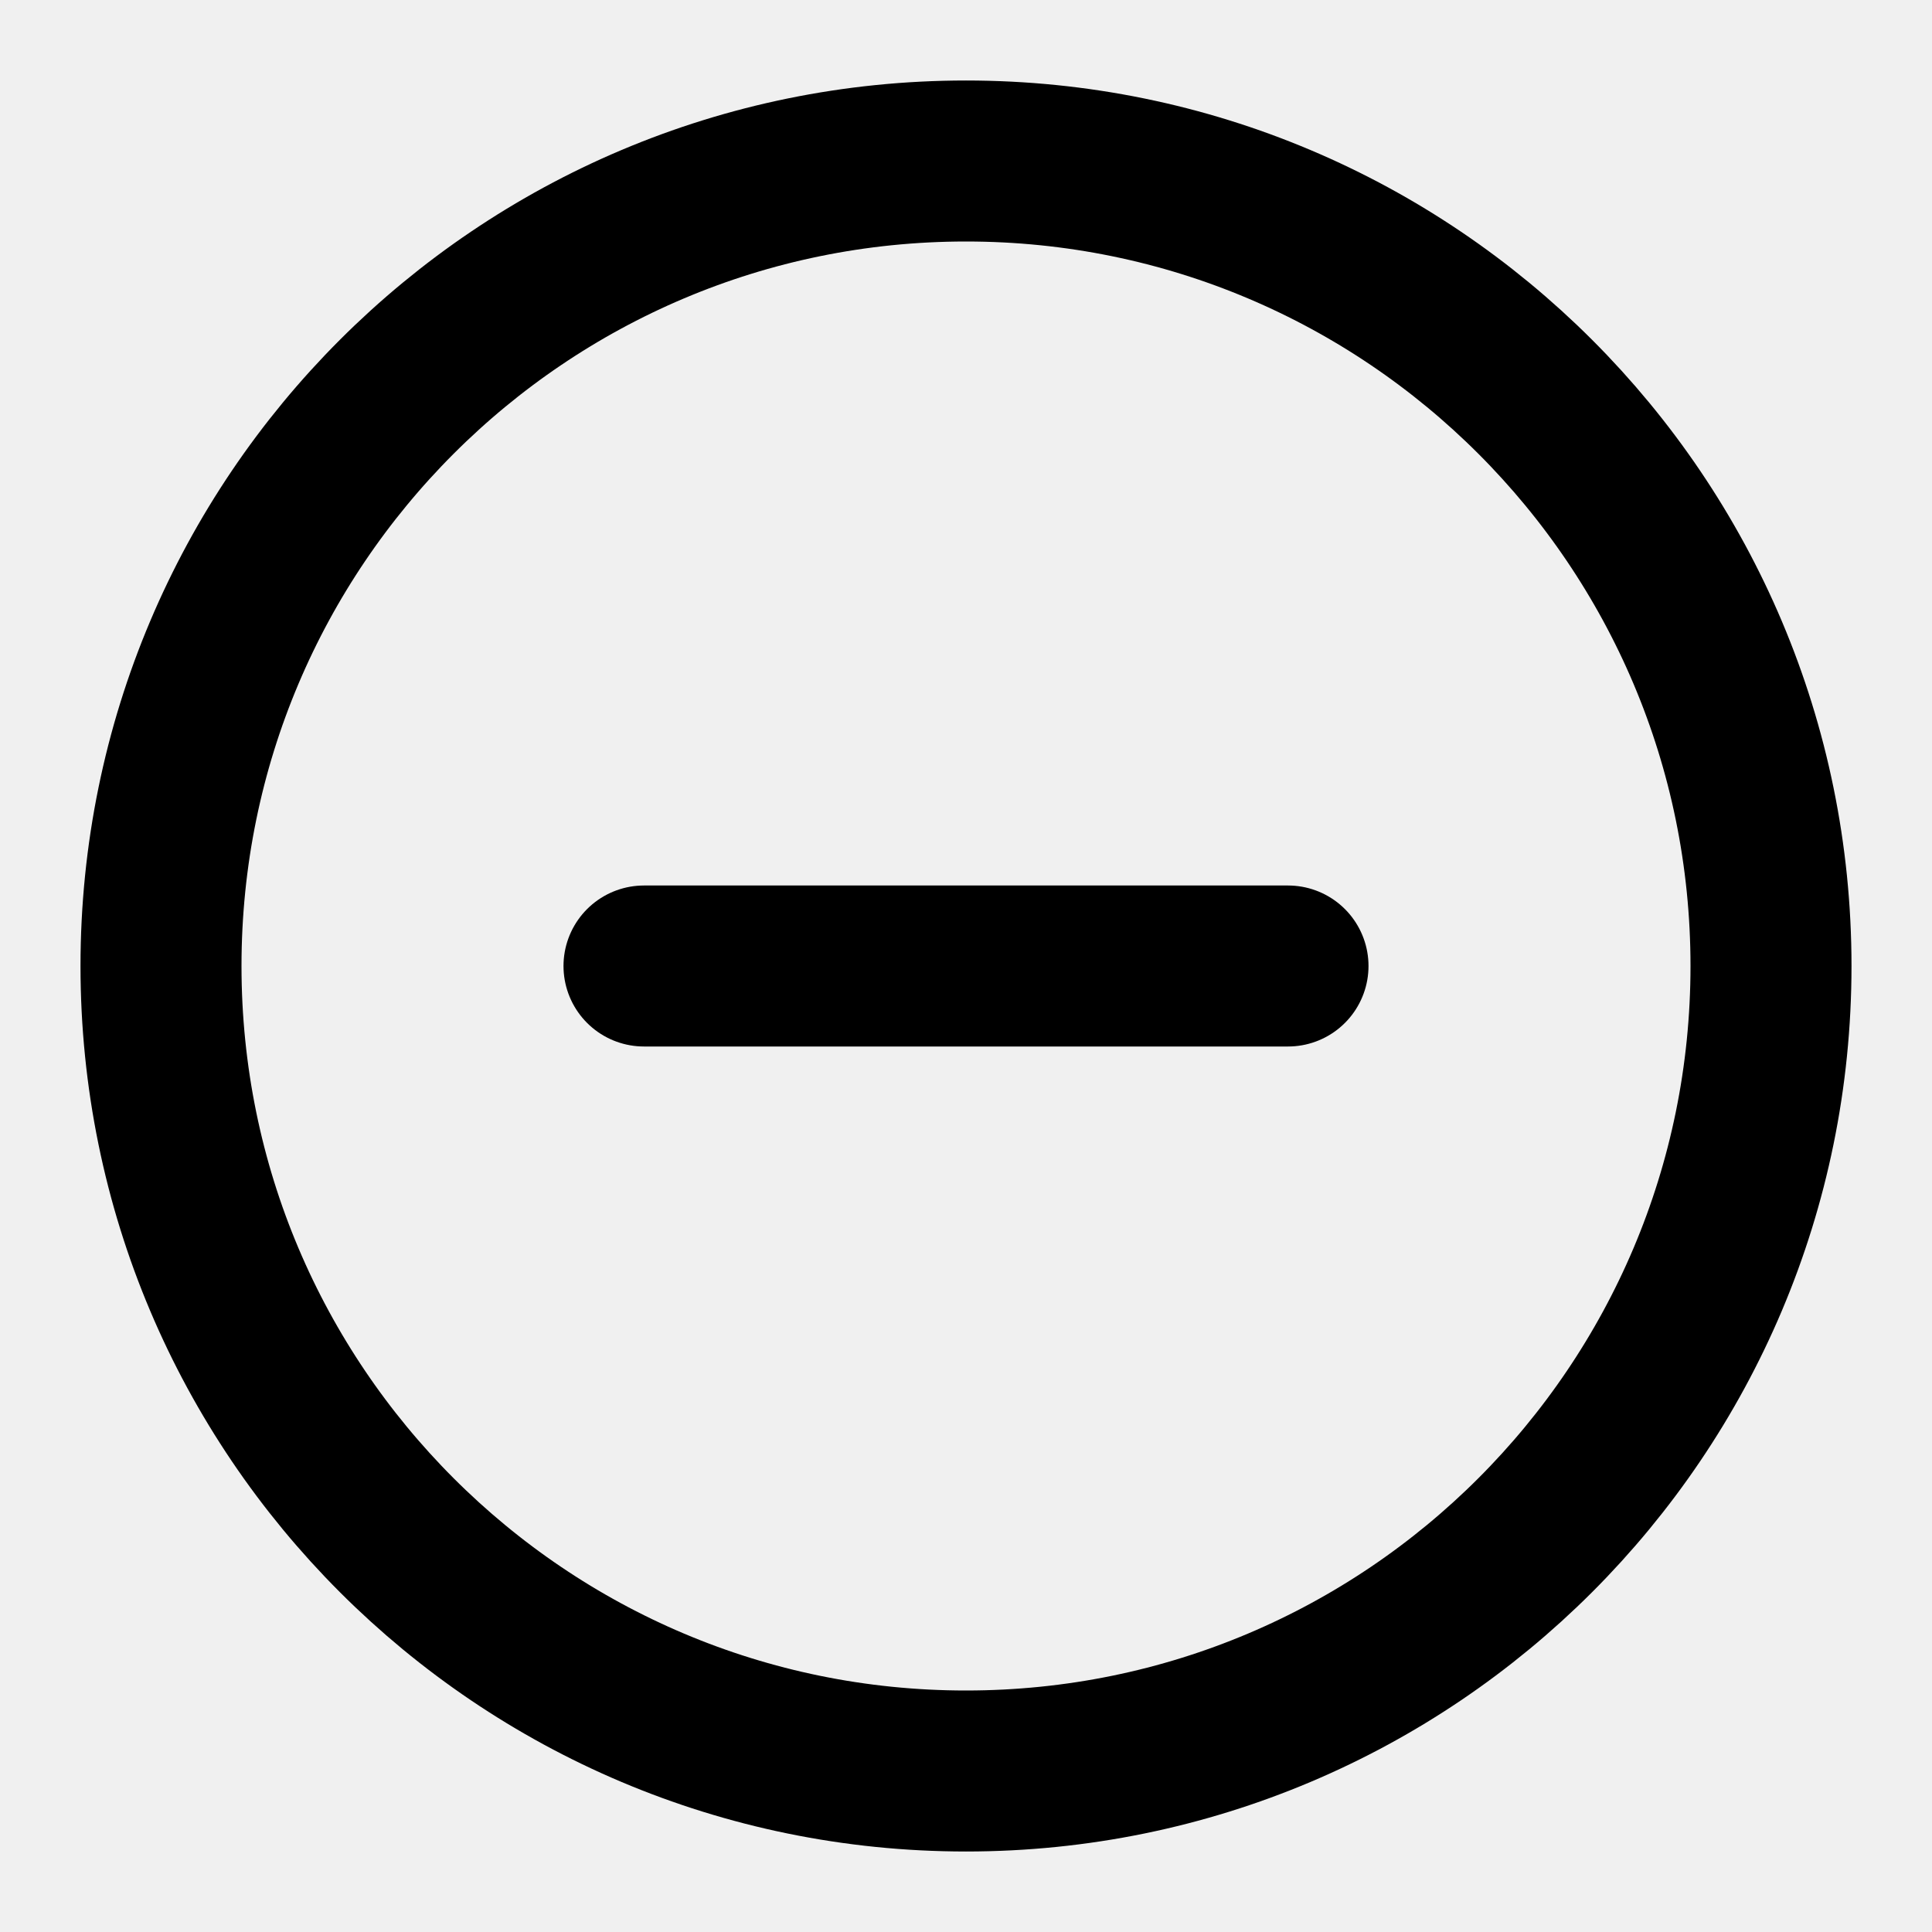
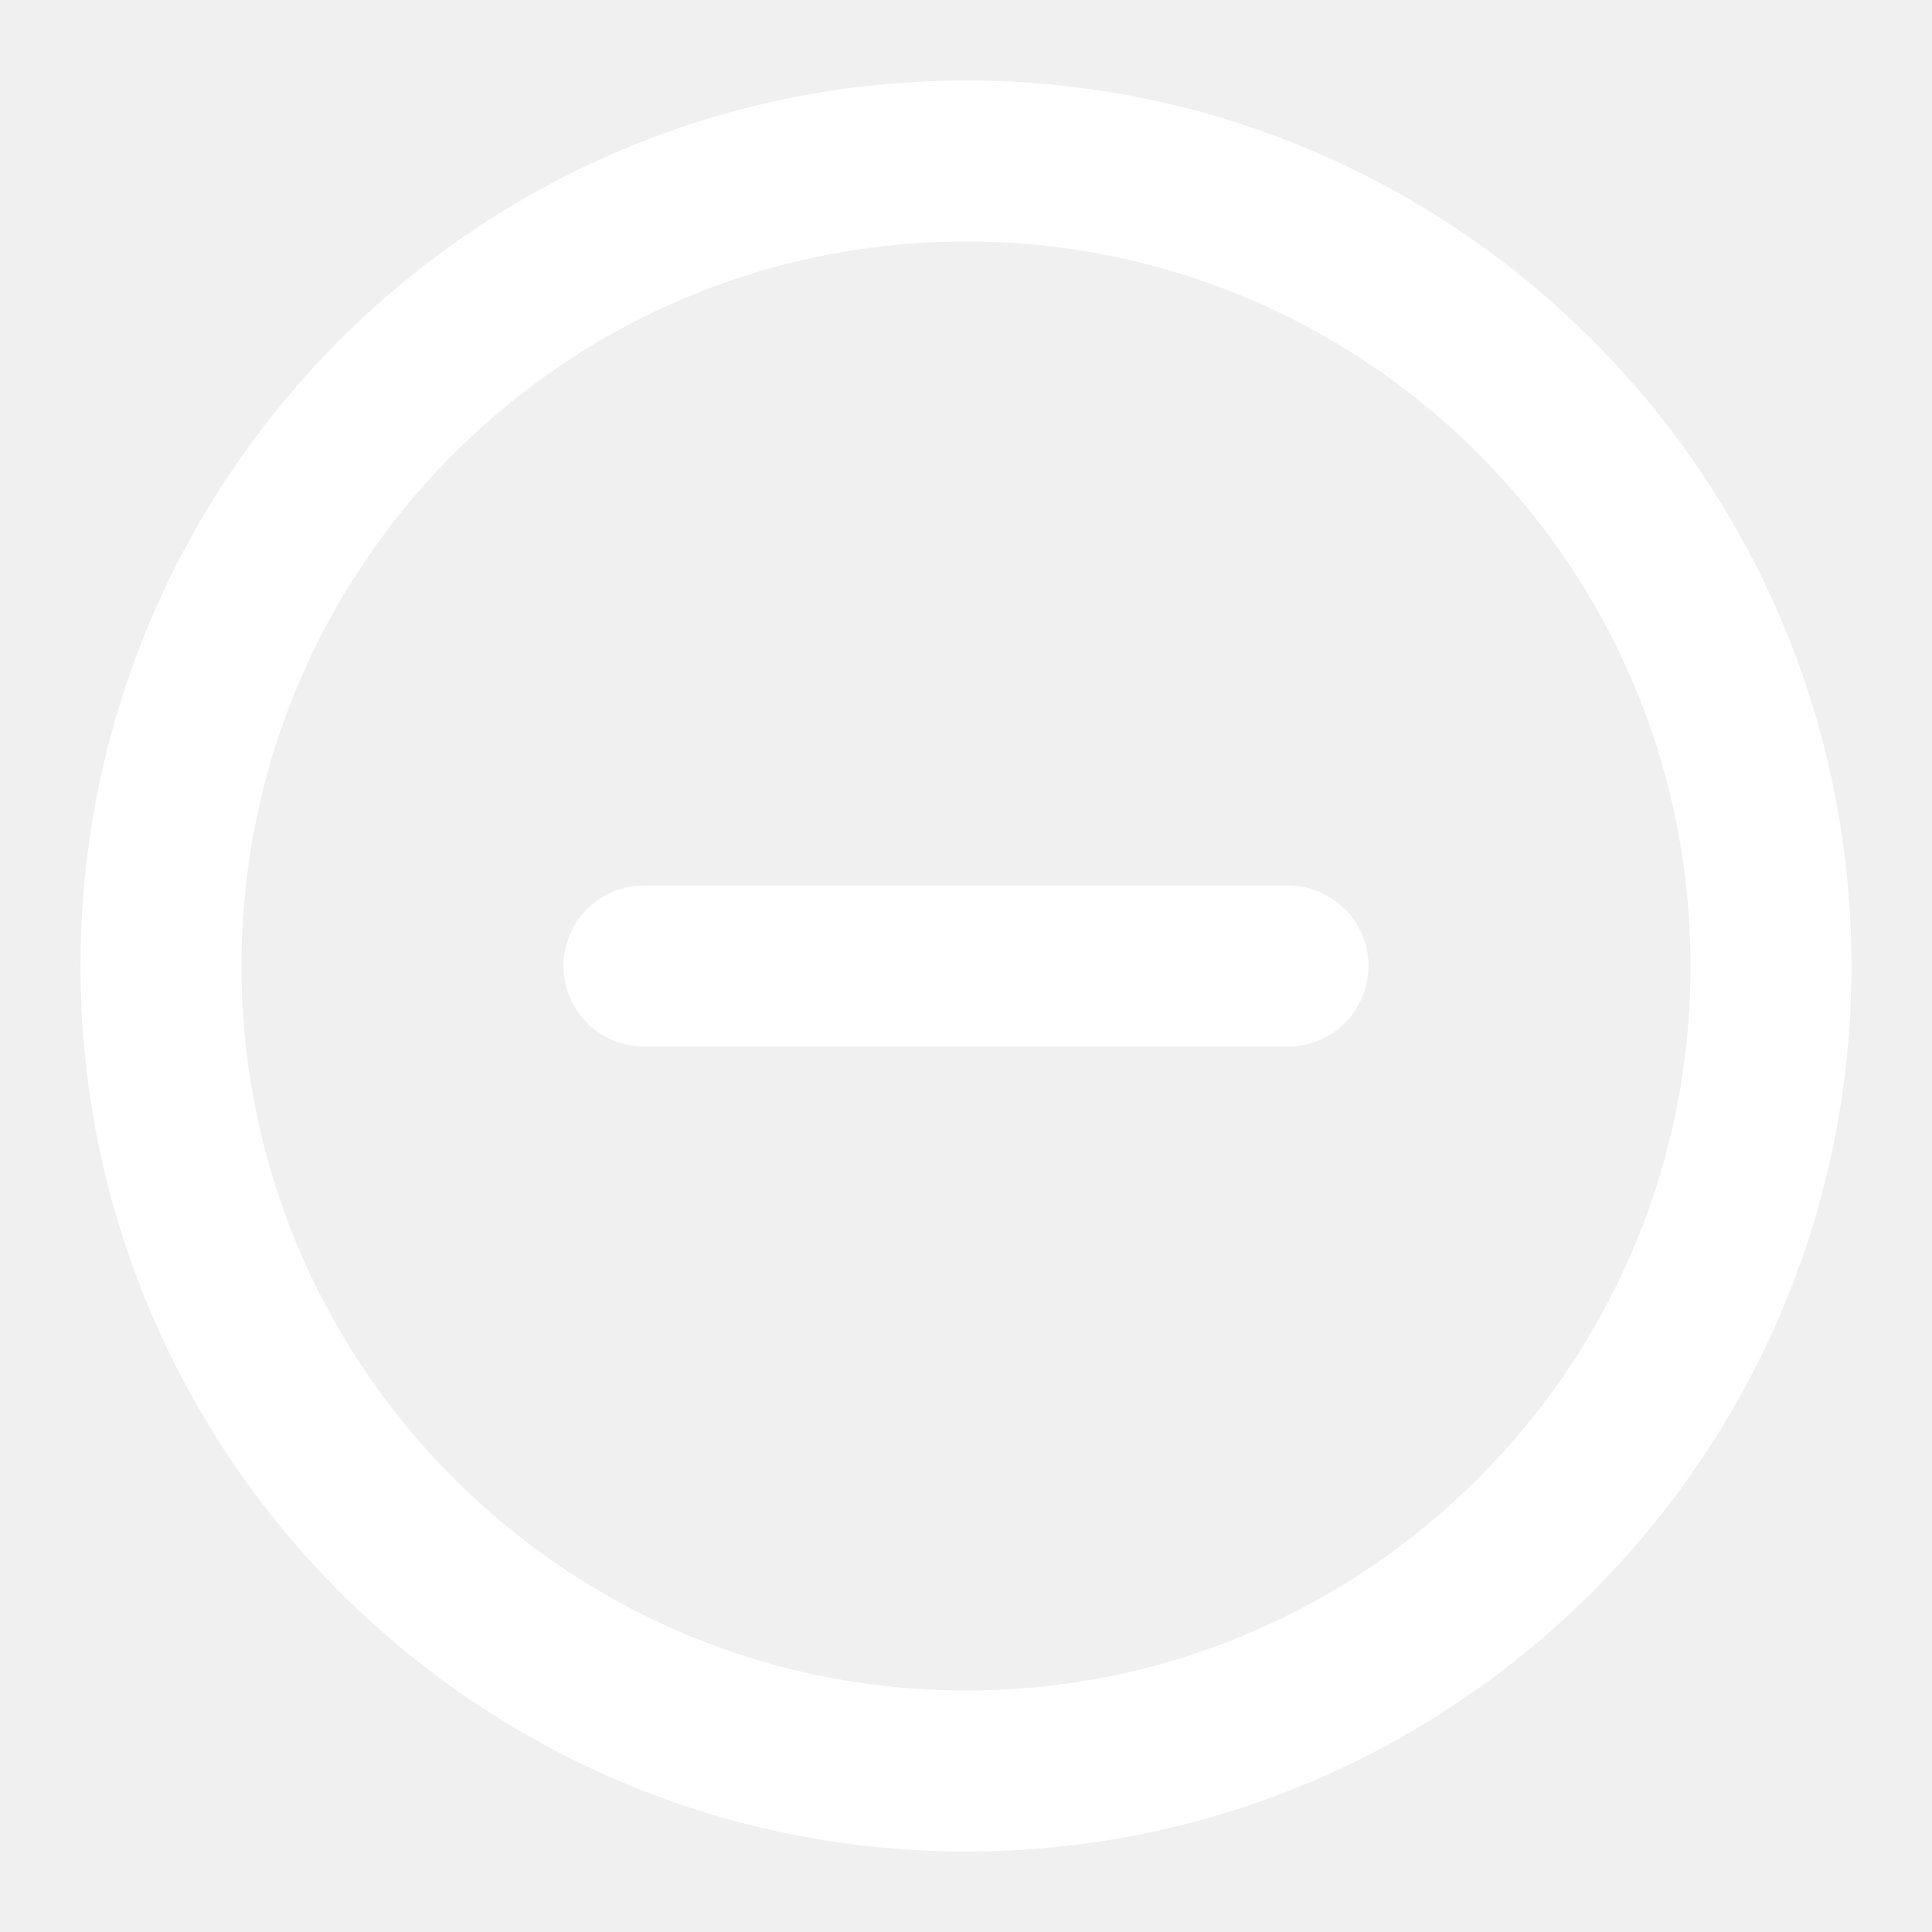
- <svg xmlns="http://www.w3.org/2000/svg" width="64" height="64" class="trash" fill="none" stroke="#000000" stroke-linecap="round" stroke-linejoin="round" stroke-width="2" viewBox="0 0 24 24">
+ <svg xmlns="http://www.w3.org/2000/svg" width="64" height="64" class="trash" fill="none" stroke="#fff" stroke-linecap="round" stroke-linejoin="round" stroke-width="2" viewBox="0 0 24 24">
  <path d="M12 2a10 10 0 1 0 0 20 10 10 0 1 0 0-20z" />
  <path d="M8 12h8" />
</svg>
